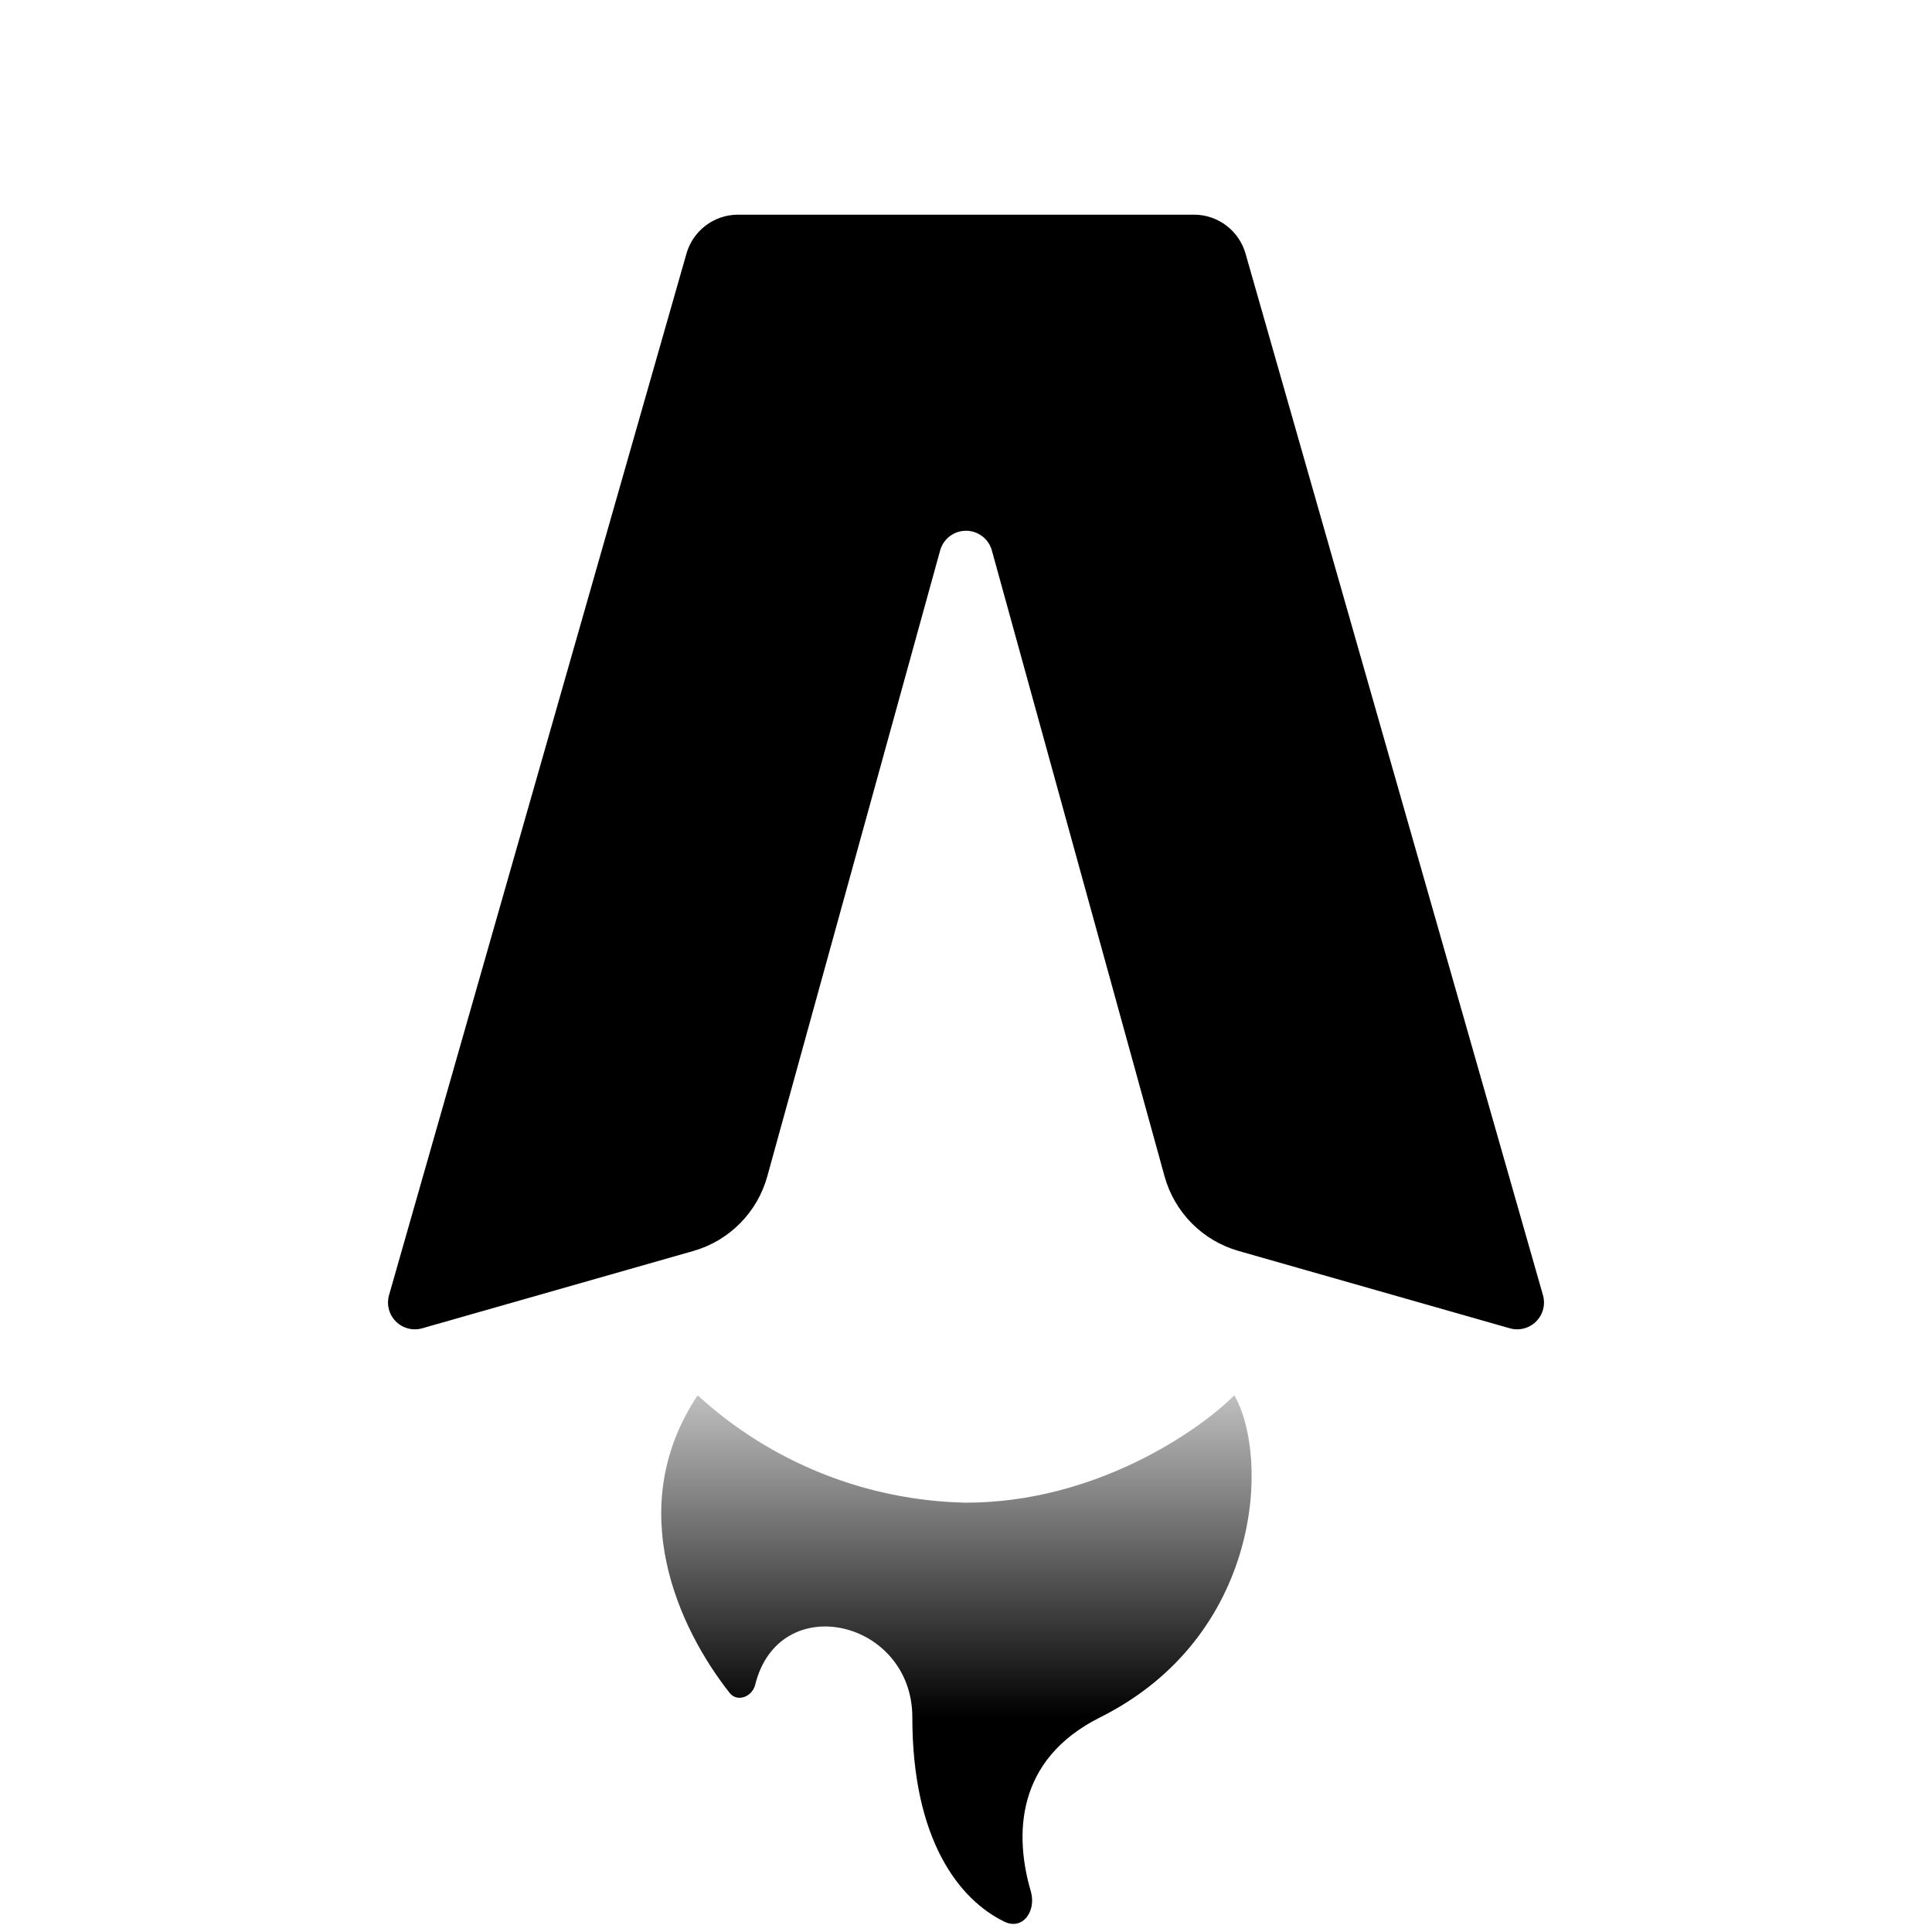
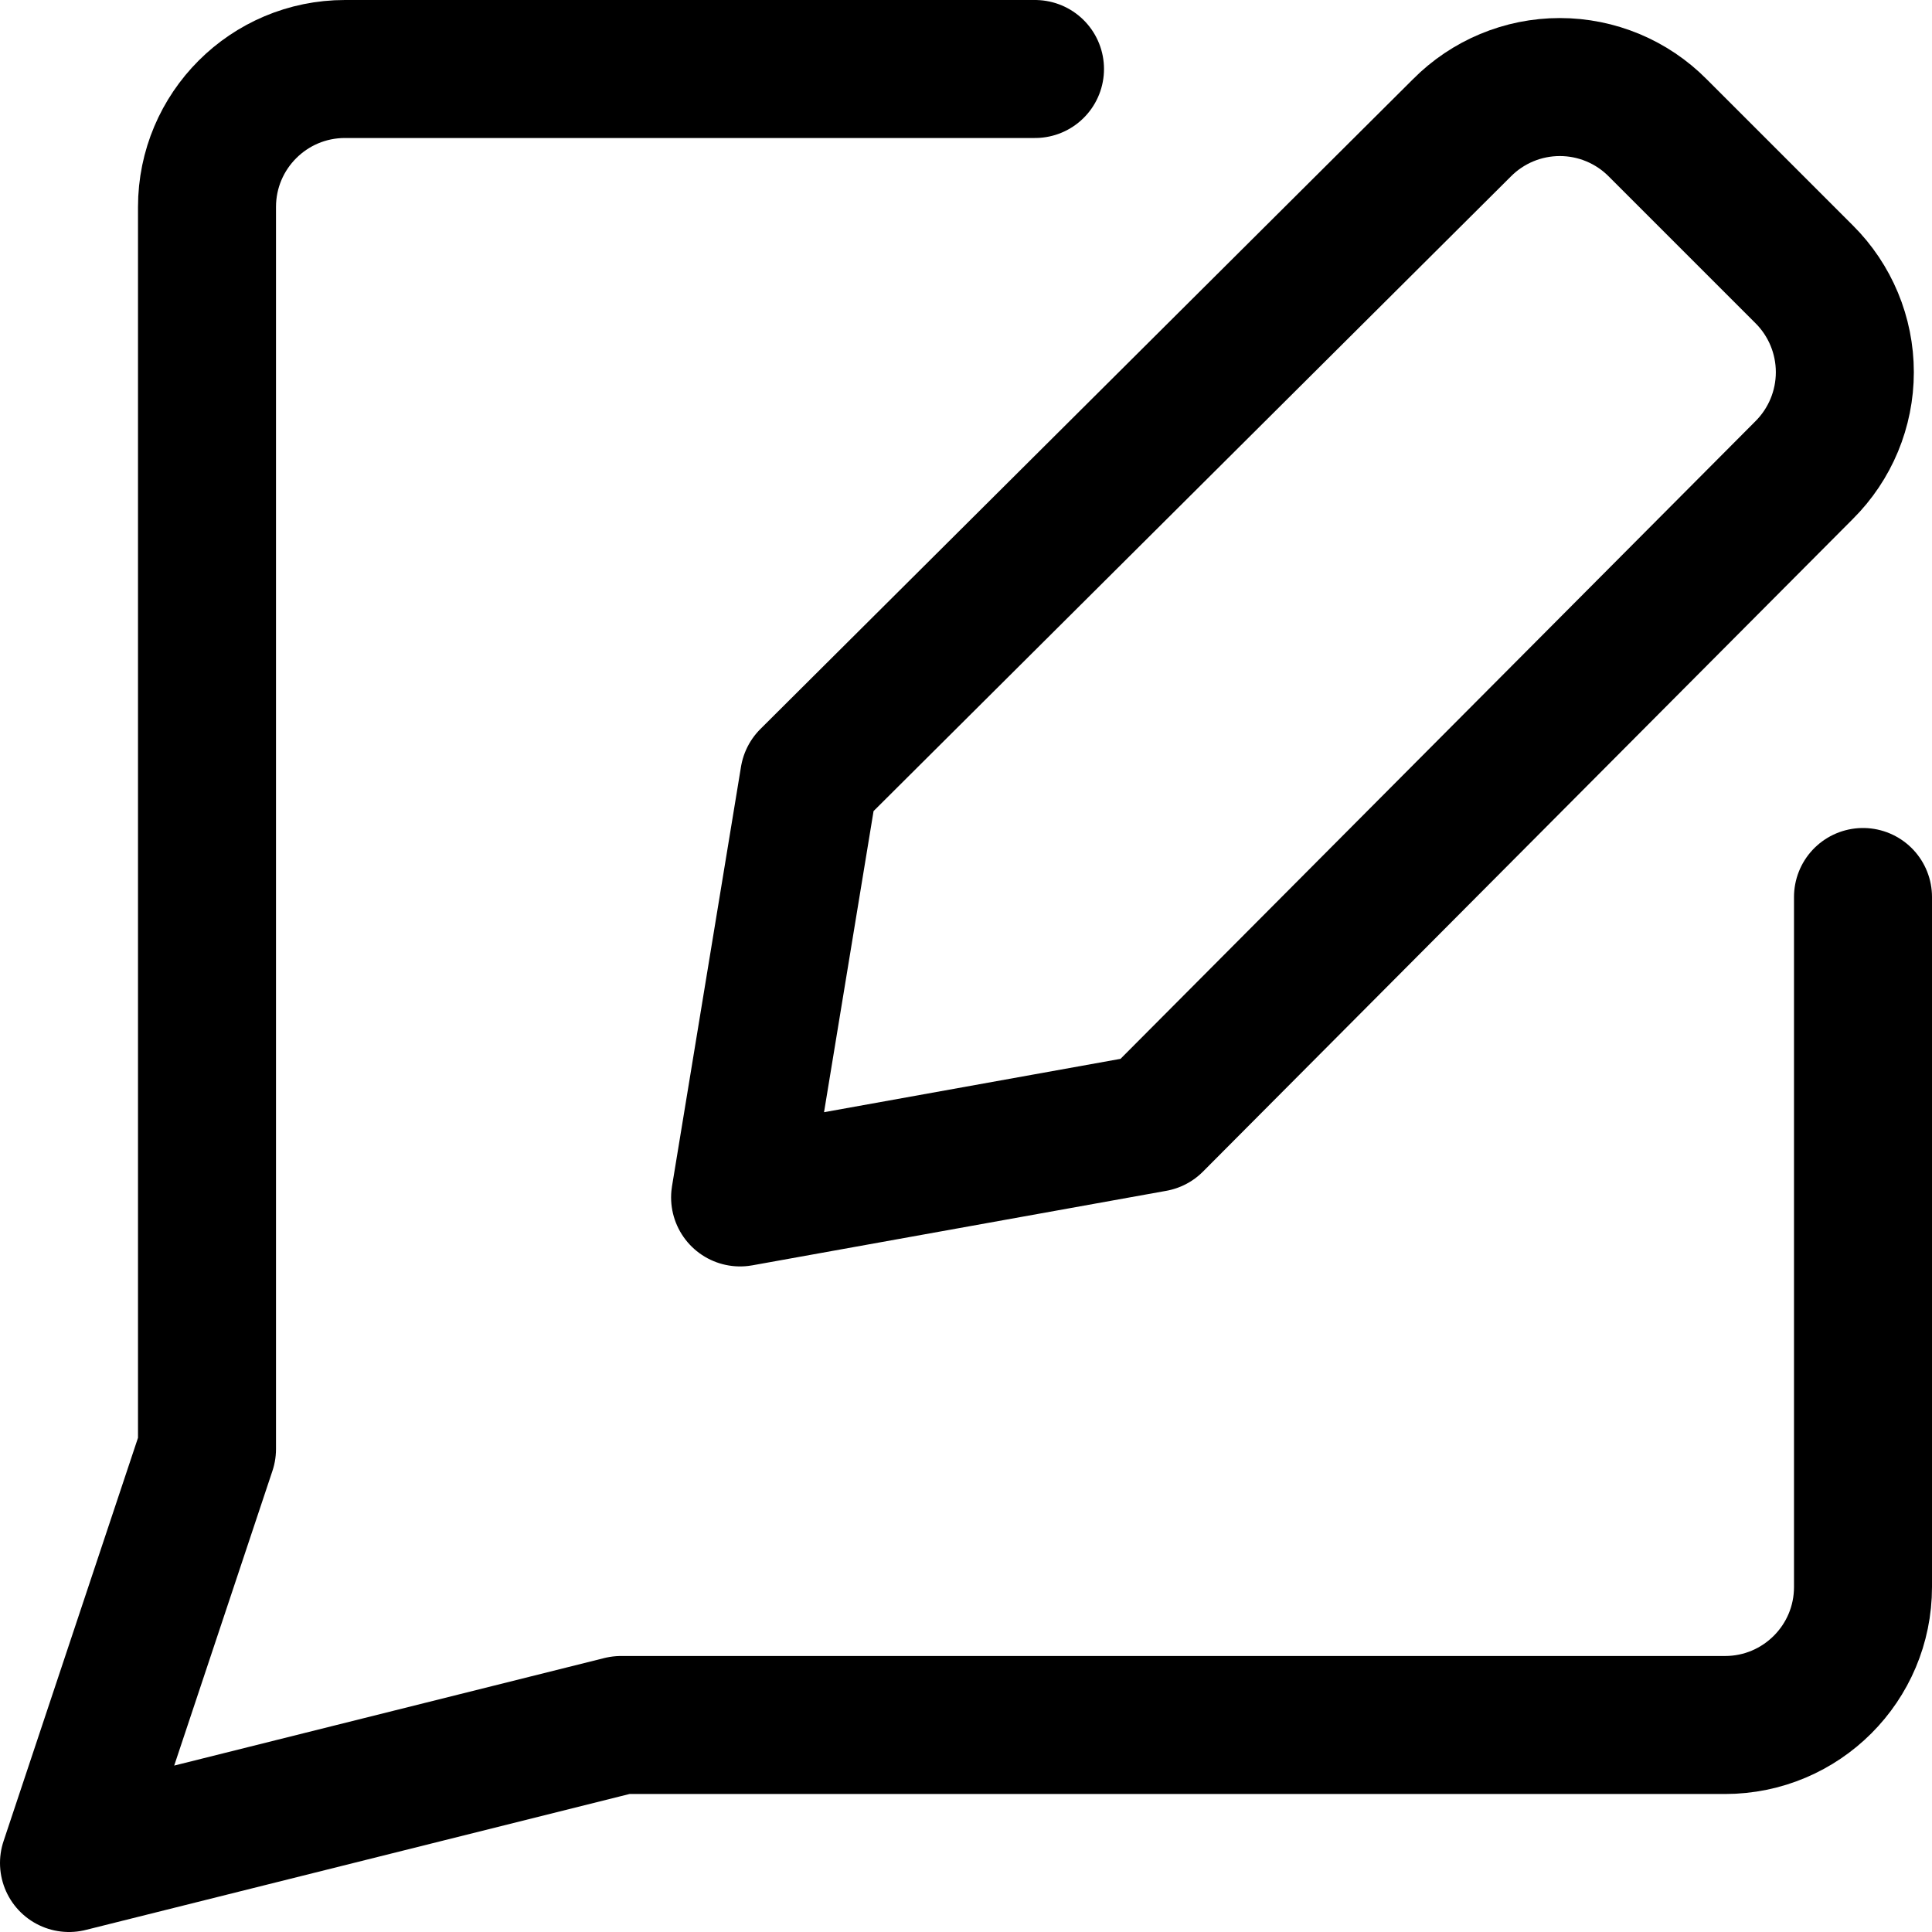
- <svg xmlns="http://www.w3.org/2000/svg" fill="none" viewBox="0 0 36 36">
-   <path fill="#000" d="M22.25 4h-8.5a1 1 0 0 0-.96.73l-5.54 19.4a.5.5 0 0 0 .62.62l5.05-1.44a2 2 0 0 0 1.38-1.4l3.22-11.66a.5.5 0 0 1 .96 0l3.22 11.67a2 2 0 0 0 1.38 1.39l5.05 1.44a.5.5 0 0 0 .62-.62l-5.54-19.4a1 1 0 0 0-.96-.73Z" />
-   <path fill="url(#gradient)" d="M18 28a7.63 7.63 0 0 1-5-2c-1.4 2.1-.35 4.35.6 5.55.14.17.41.07.47-.15.44-1.8 2.93-1.22 2.93.6 0 2.28.87 3.4 1.72 3.81.34.16.59-.2.49-.56-.31-1.05-.29-2.46 1.29-3.25 3-1.5 3.17-4.83 2.5-6-.67.67-2.6 2-5 2Z" />
-   <defs>
-     <linearGradient id="gradient" x1="16" x2="16" y1="32" y2="24" gradientUnits="userSpaceOnUse">
-       <stop stop-color="#000" />
-       <stop offset="1" stop-color="#000" stop-opacity="0" />
-     </linearGradient>
-   </defs>
-   <style>
-     @media (prefers-color-scheme:dark){:root{filter:invert(100%)}}
-   </style>
+ <svg xmlns="http://www.w3.org/2000/svg" width="1em" height="1em" viewBox="0 0 14 14">
+   <g fill="none" stroke="currentColor" stroke-linecap="round" stroke-linejoin="round">
+     <path d="M7.5.5h-5a1 1 0 0 0-1 1v9l-1 3l4-1h8a1 1 0 0 0 1-1v-5" />
+     <path d="m8.363 8.137l-3 .54l.5-3.04l4.73-4.71a.999.999 0 0 1 1.42 0l1.06 1.06a1.001 1.001 0 0 1 0 1.42z" />
+   </g>
</svg>
